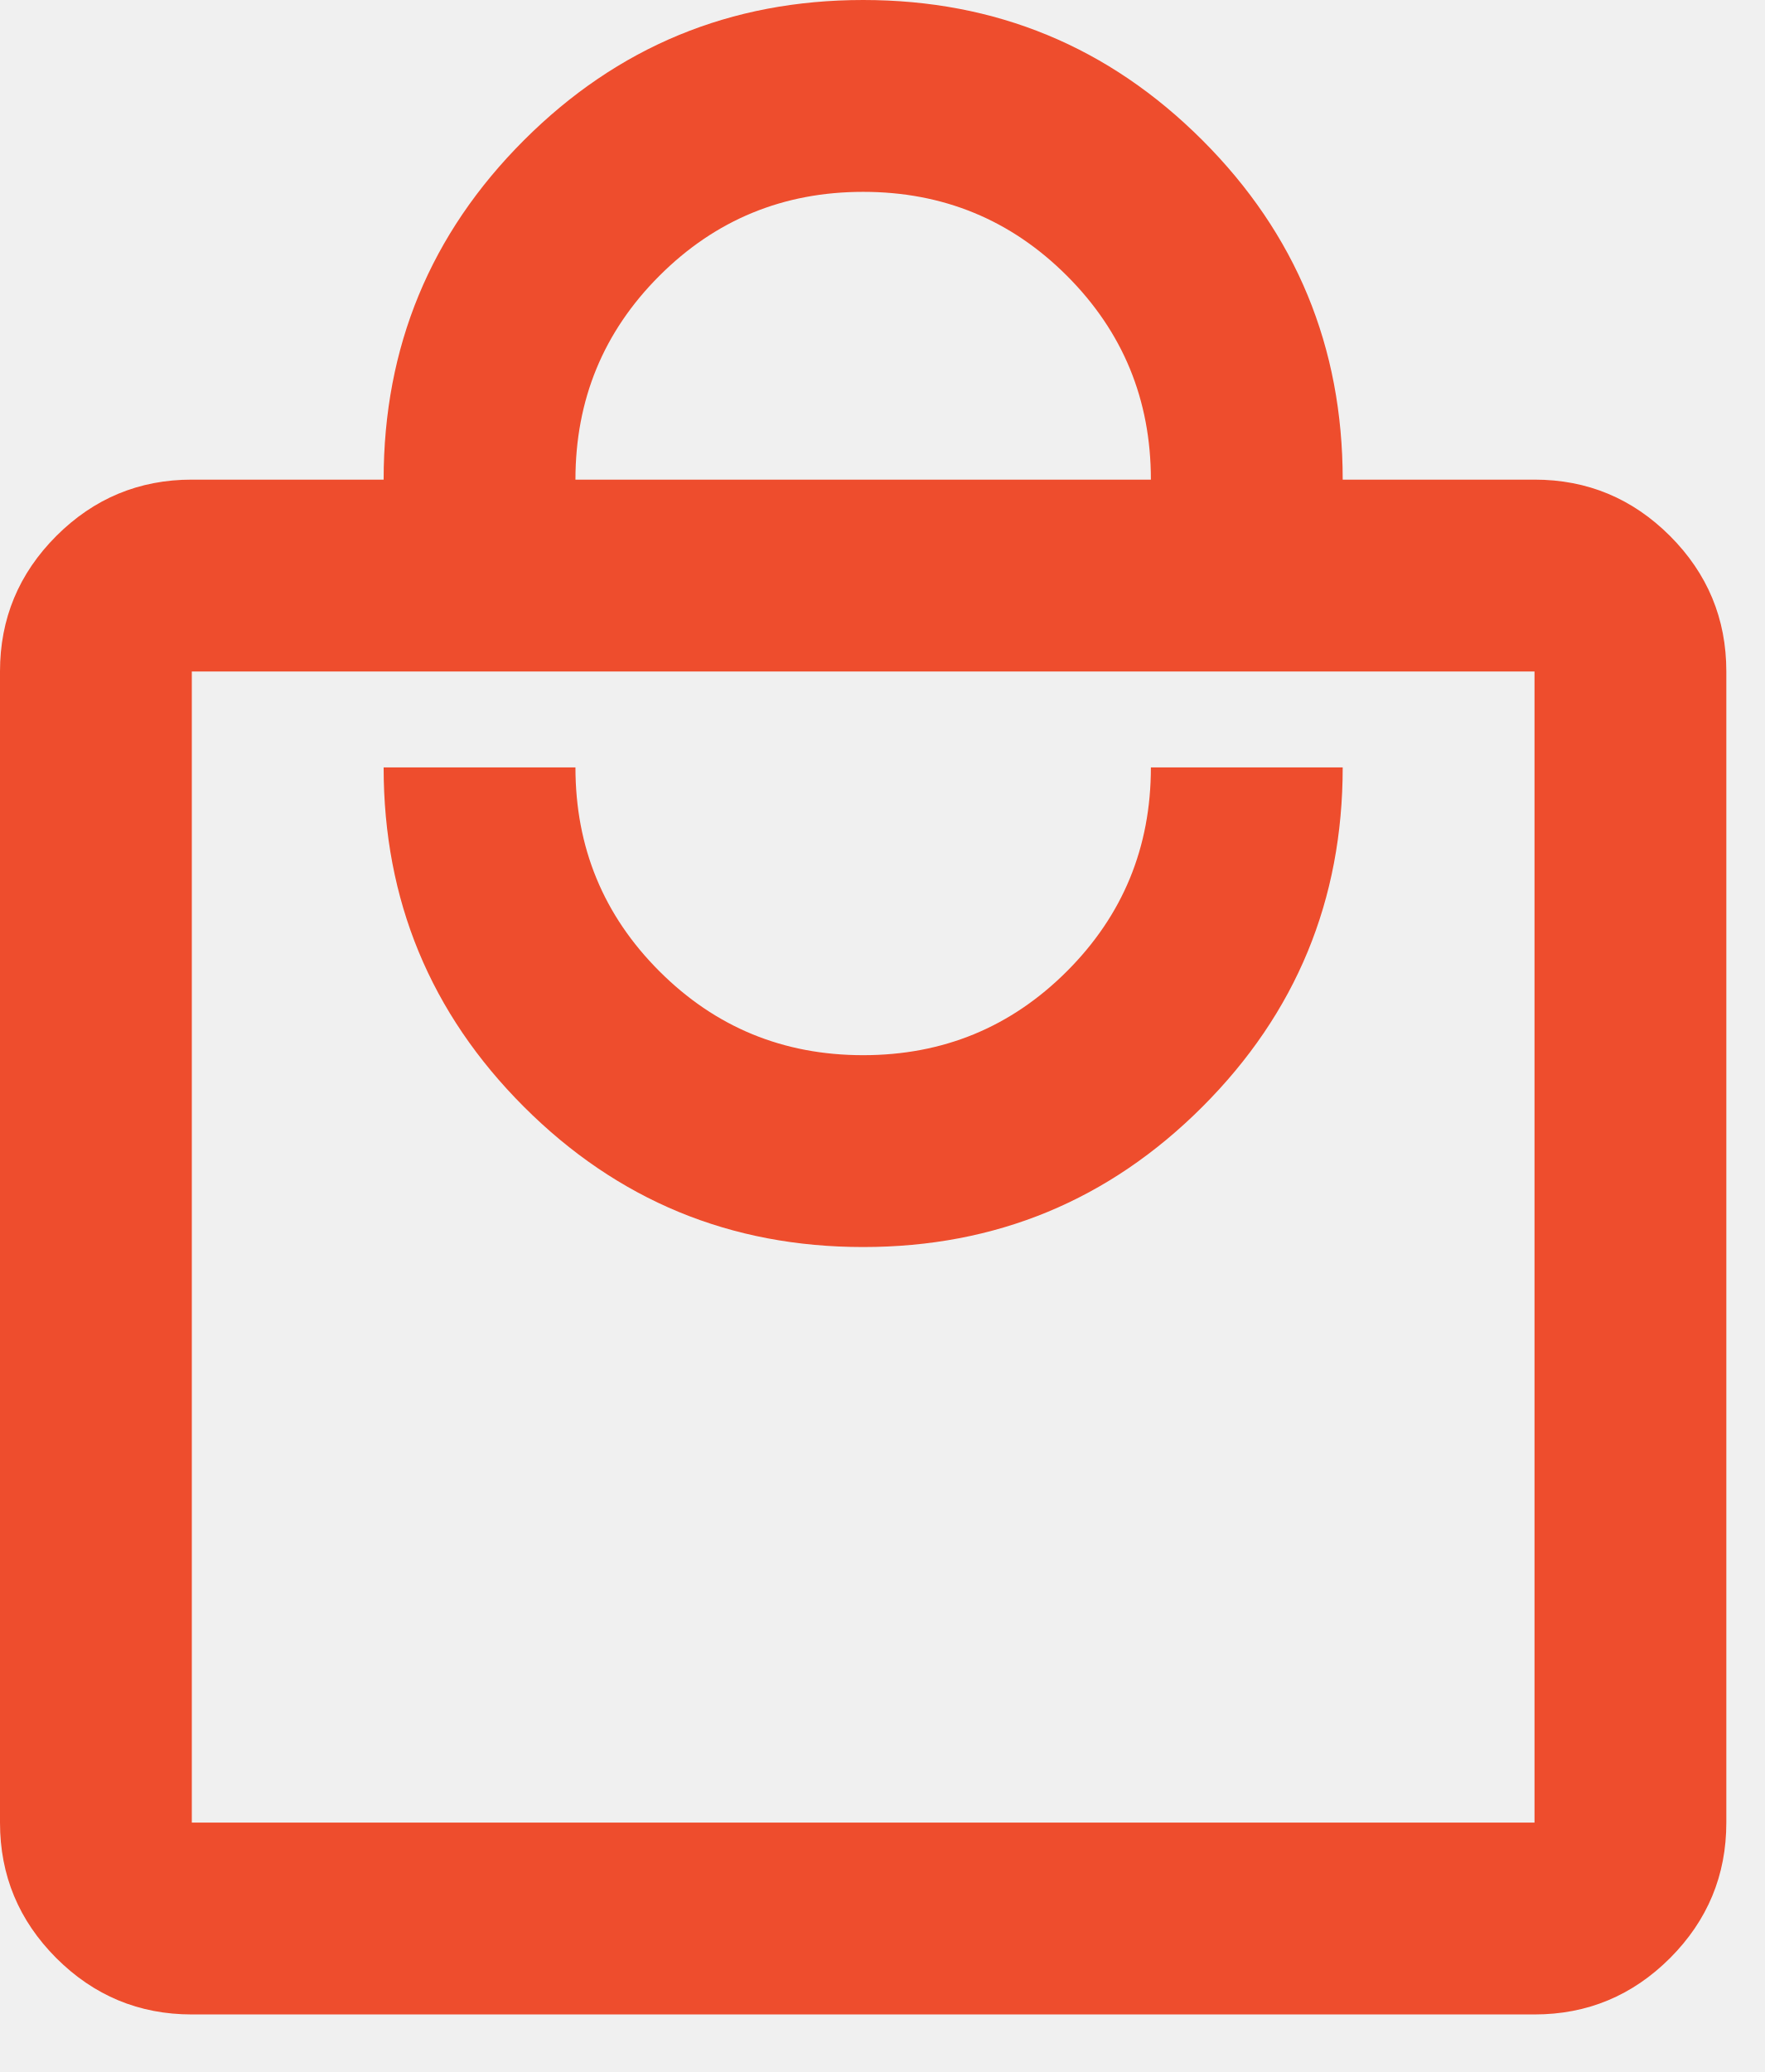
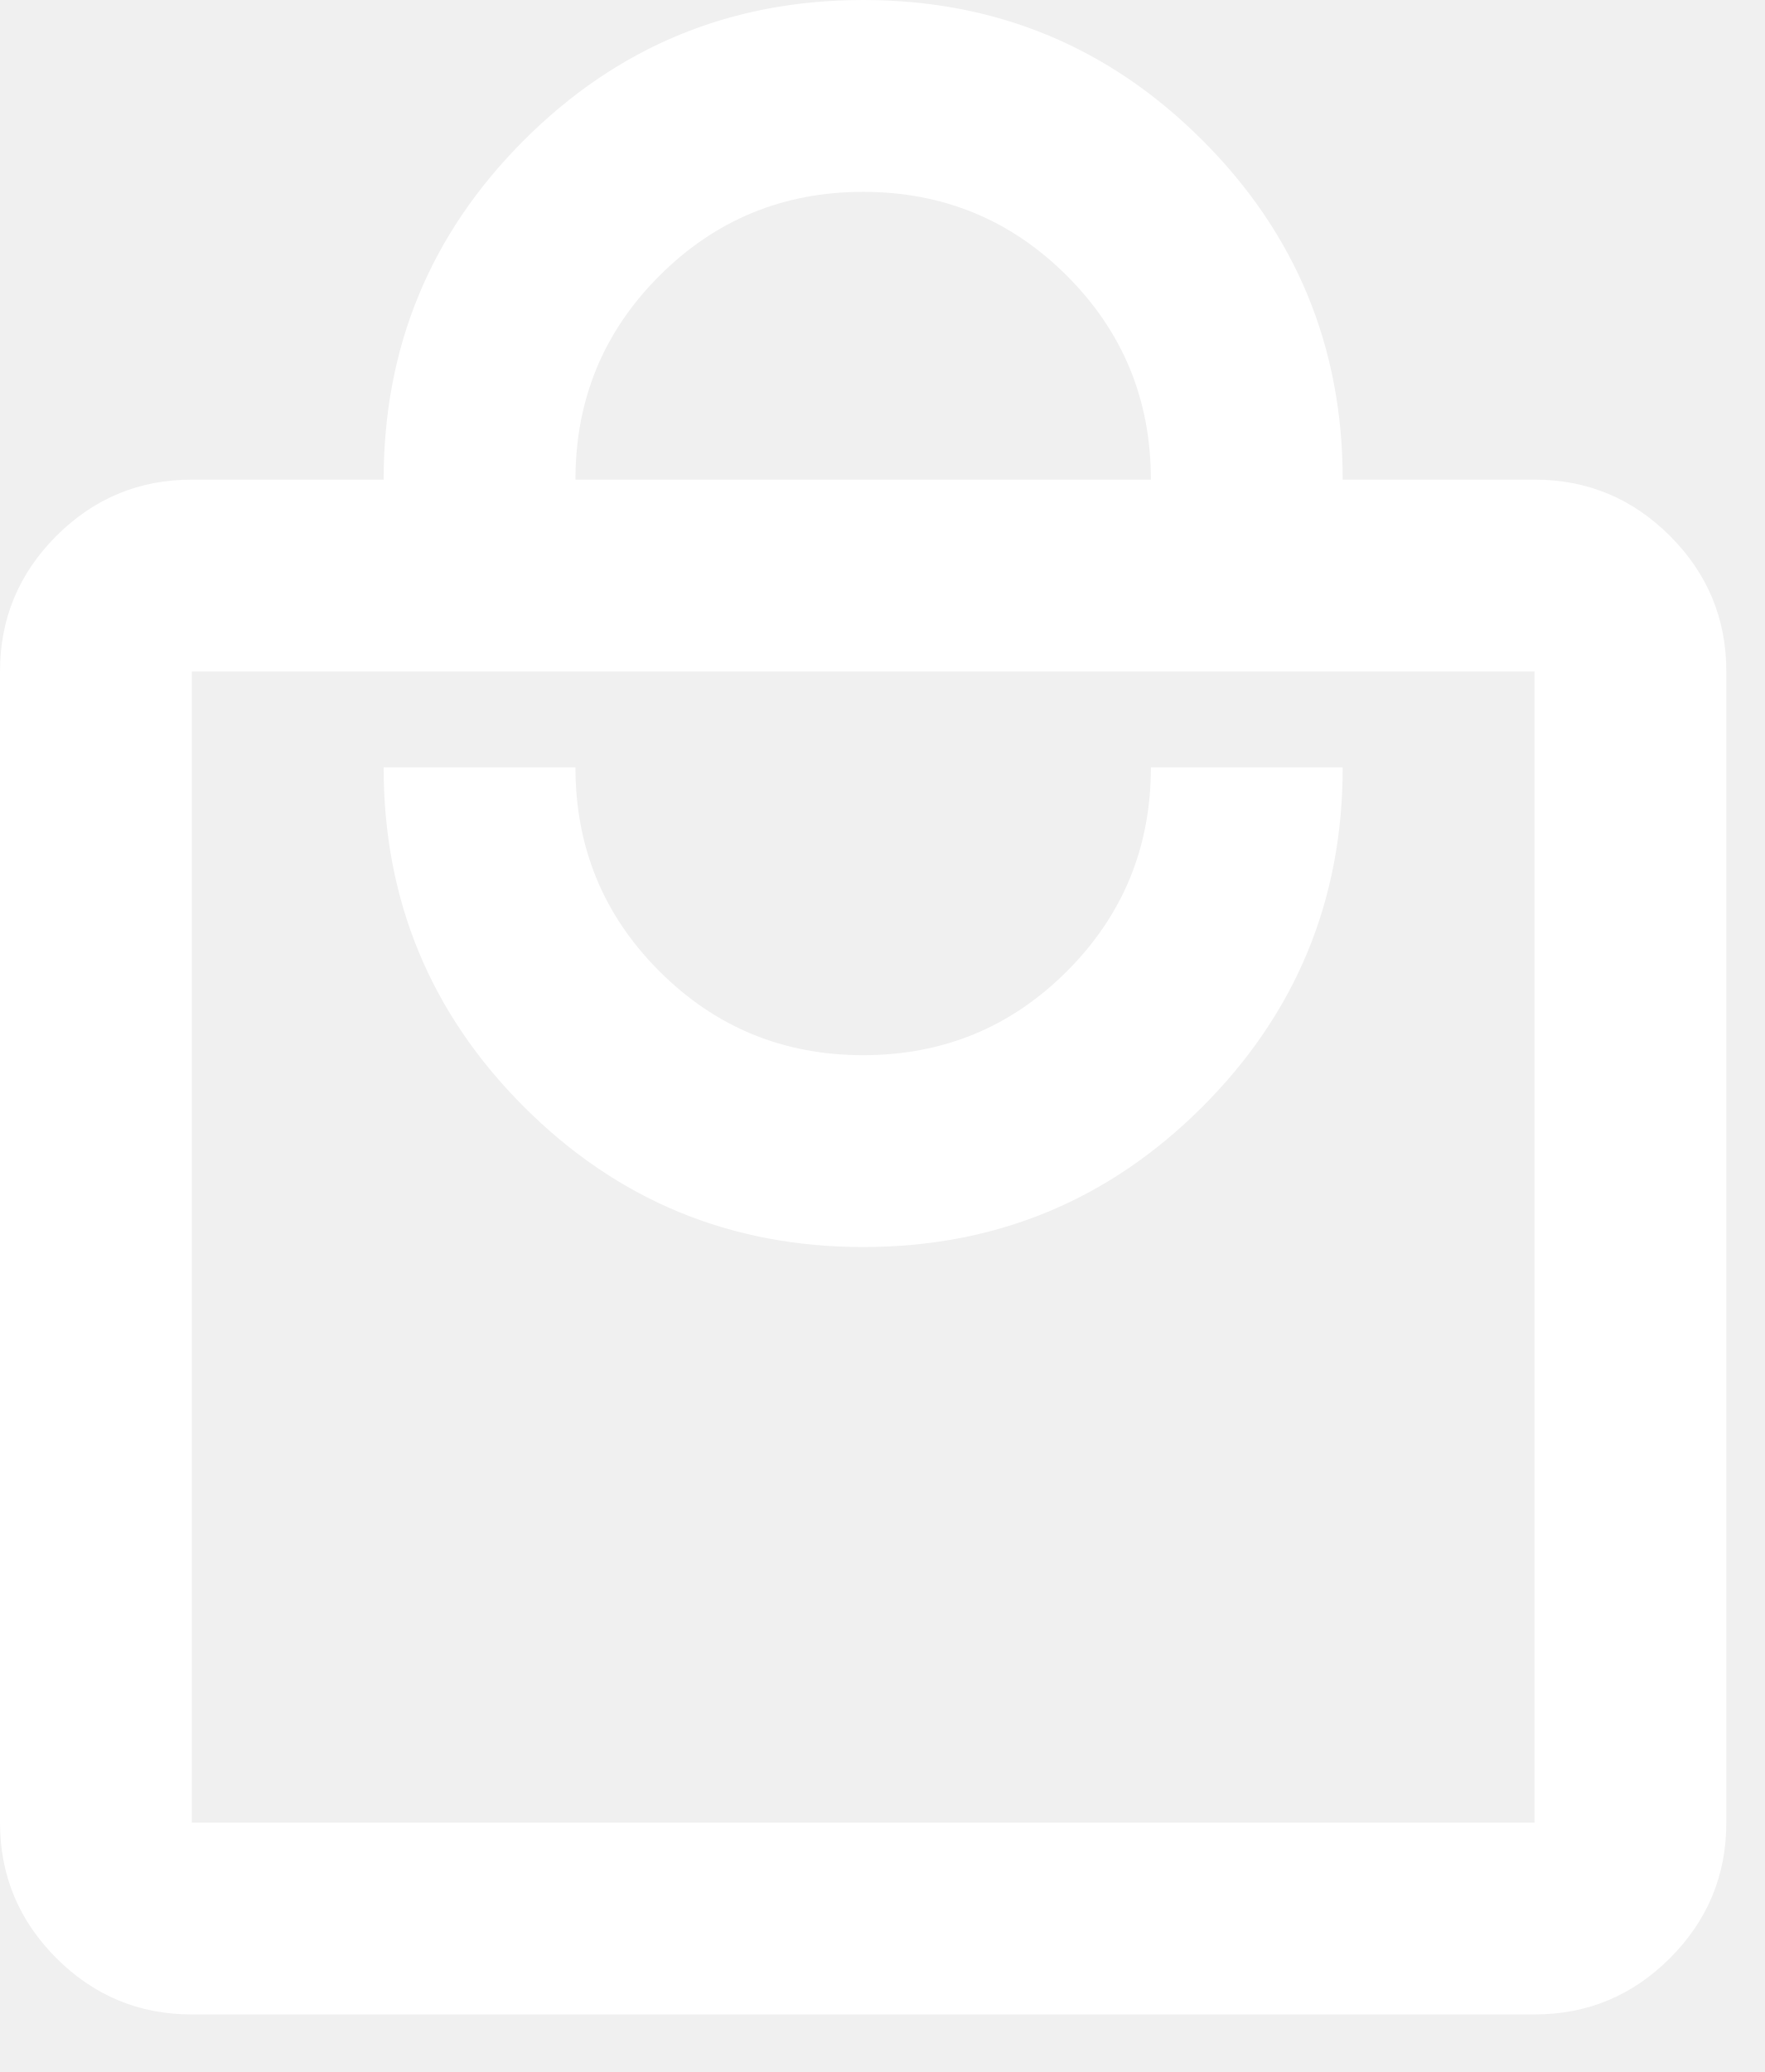
<svg xmlns="http://www.w3.org/2000/svg" width="23" height="27" viewBox="0 0 23 27" fill="none">
-   <path d="M2.5 26.25C1.812 26.25 1.224 26.005 0.734 25.516C0.245 25.026 0 24.438 0 23.75V8.75C0 8.062 0.245 7.474 0.734 6.984C1.224 6.495 1.812 6.25 2.5 6.25H5C5 4.521 5.609 3.047 6.828 1.828C8.047 0.609 9.521 0 11.25 0C12.979 0 14.453 0.609 15.672 1.828C16.891 3.047 17.5 4.521 17.5 6.25H20C20.688 6.25 21.276 6.495 21.766 6.984C22.255 7.474 22.5 8.062 22.5 8.75V23.75C22.5 24.438 22.255 25.026 21.766 25.516C21.276 26.005 20.688 26.25 20 26.25H2.5ZM2.5 23.75H20V8.75H2.5V23.75ZM11.25 16.25C12.979 16.25 14.453 15.641 15.672 14.422C16.891 13.203 17.5 11.729 17.5 10H15C15 11.042 14.635 11.927 13.906 12.656C13.177 13.385 12.292 13.75 11.25 13.75C10.208 13.75 9.323 13.385 8.594 12.656C7.865 11.927 7.5 11.042 7.5 10H5C5 11.729 5.609 13.203 6.828 14.422C8.047 15.641 9.521 16.25 11.25 16.25ZM7.5 6.25H15C15 5.208 14.635 4.323 13.906 3.594C13.177 2.865 12.292 2.5 11.25 2.5C10.208 2.5 9.323 2.865 8.594 3.594C7.865 4.323 7.5 5.208 7.5 6.25ZM2.5 23.75V8.75V23.75Z" fill="#EE4D2D" />
+   <path d="M2.5 26.25C1.812 26.25 1.224 26.005 0.734 25.516C0.245 25.026 0 24.438 0 23.75V8.75C0 8.062 0.245 7.474 0.734 6.984C1.224 6.495 1.812 6.25 2.5 6.25H5C5 4.521 5.609 3.047 6.828 1.828C8.047 0.609 9.521 0 11.25 0C12.979 0 14.453 0.609 15.672 1.828C16.891 3.047 17.5 4.521 17.5 6.25H20C20.688 6.25 21.276 6.495 21.766 6.984C22.255 7.474 22.5 8.062 22.5 8.75V23.75C22.5 24.438 22.255 25.026 21.766 25.516C21.276 26.005 20.688 26.25 20 26.25H2.5ZM2.5 23.75H20V8.75H2.5V23.75ZM11.25 16.25C12.979 16.25 14.453 15.641 15.672 14.422C16.891 13.203 17.5 11.729 17.5 10H15C15 11.042 14.635 11.927 13.906 12.656C13.177 13.385 12.292 13.75 11.25 13.75C10.208 13.75 9.323 13.385 8.594 12.656C7.865 11.927 7.5 11.042 7.5 10H5C5 11.729 5.609 13.203 6.828 14.422C8.047 15.641 9.521 16.25 11.25 16.25ZM7.5 6.25H15C15 5.208 14.635 4.323 13.906 3.594C13.177 2.865 12.292 2.5 11.25 2.5C10.208 2.5 9.323 2.865 8.594 3.594C7.865 4.323 7.5 5.208 7.5 6.25ZM2.5 23.75V8.75V23.75Z" fill="#fff" />
</svg>
